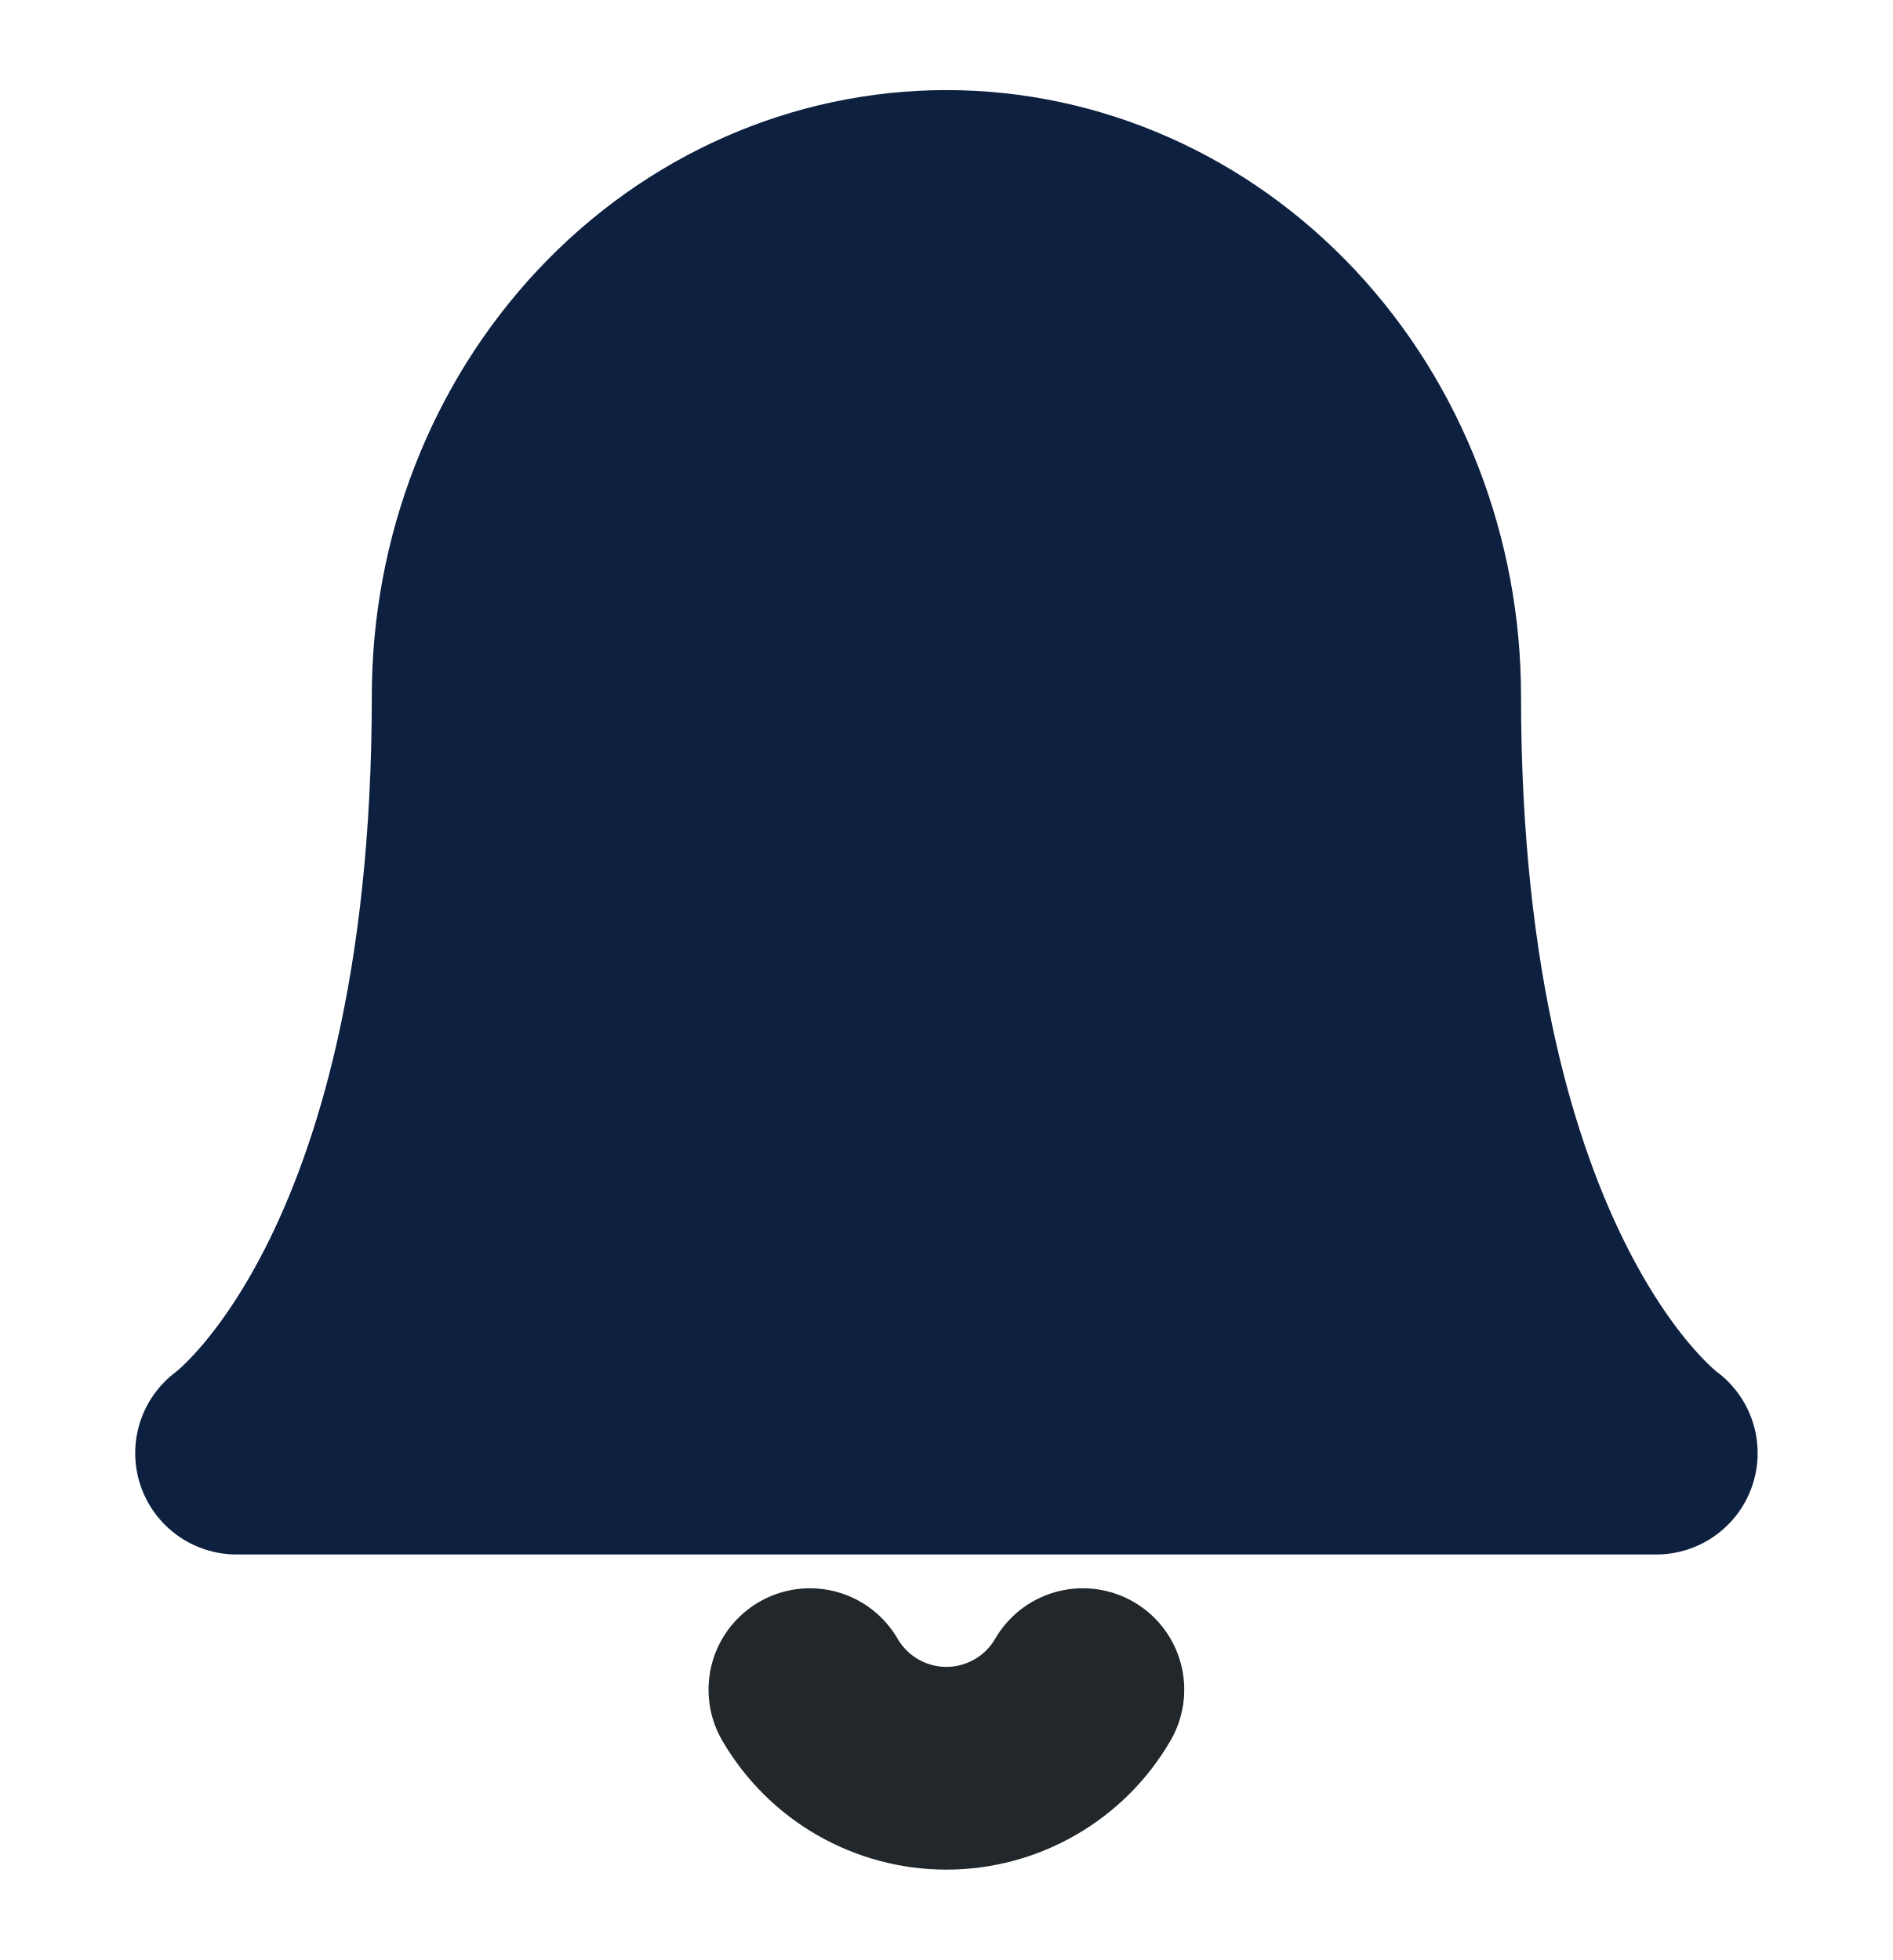
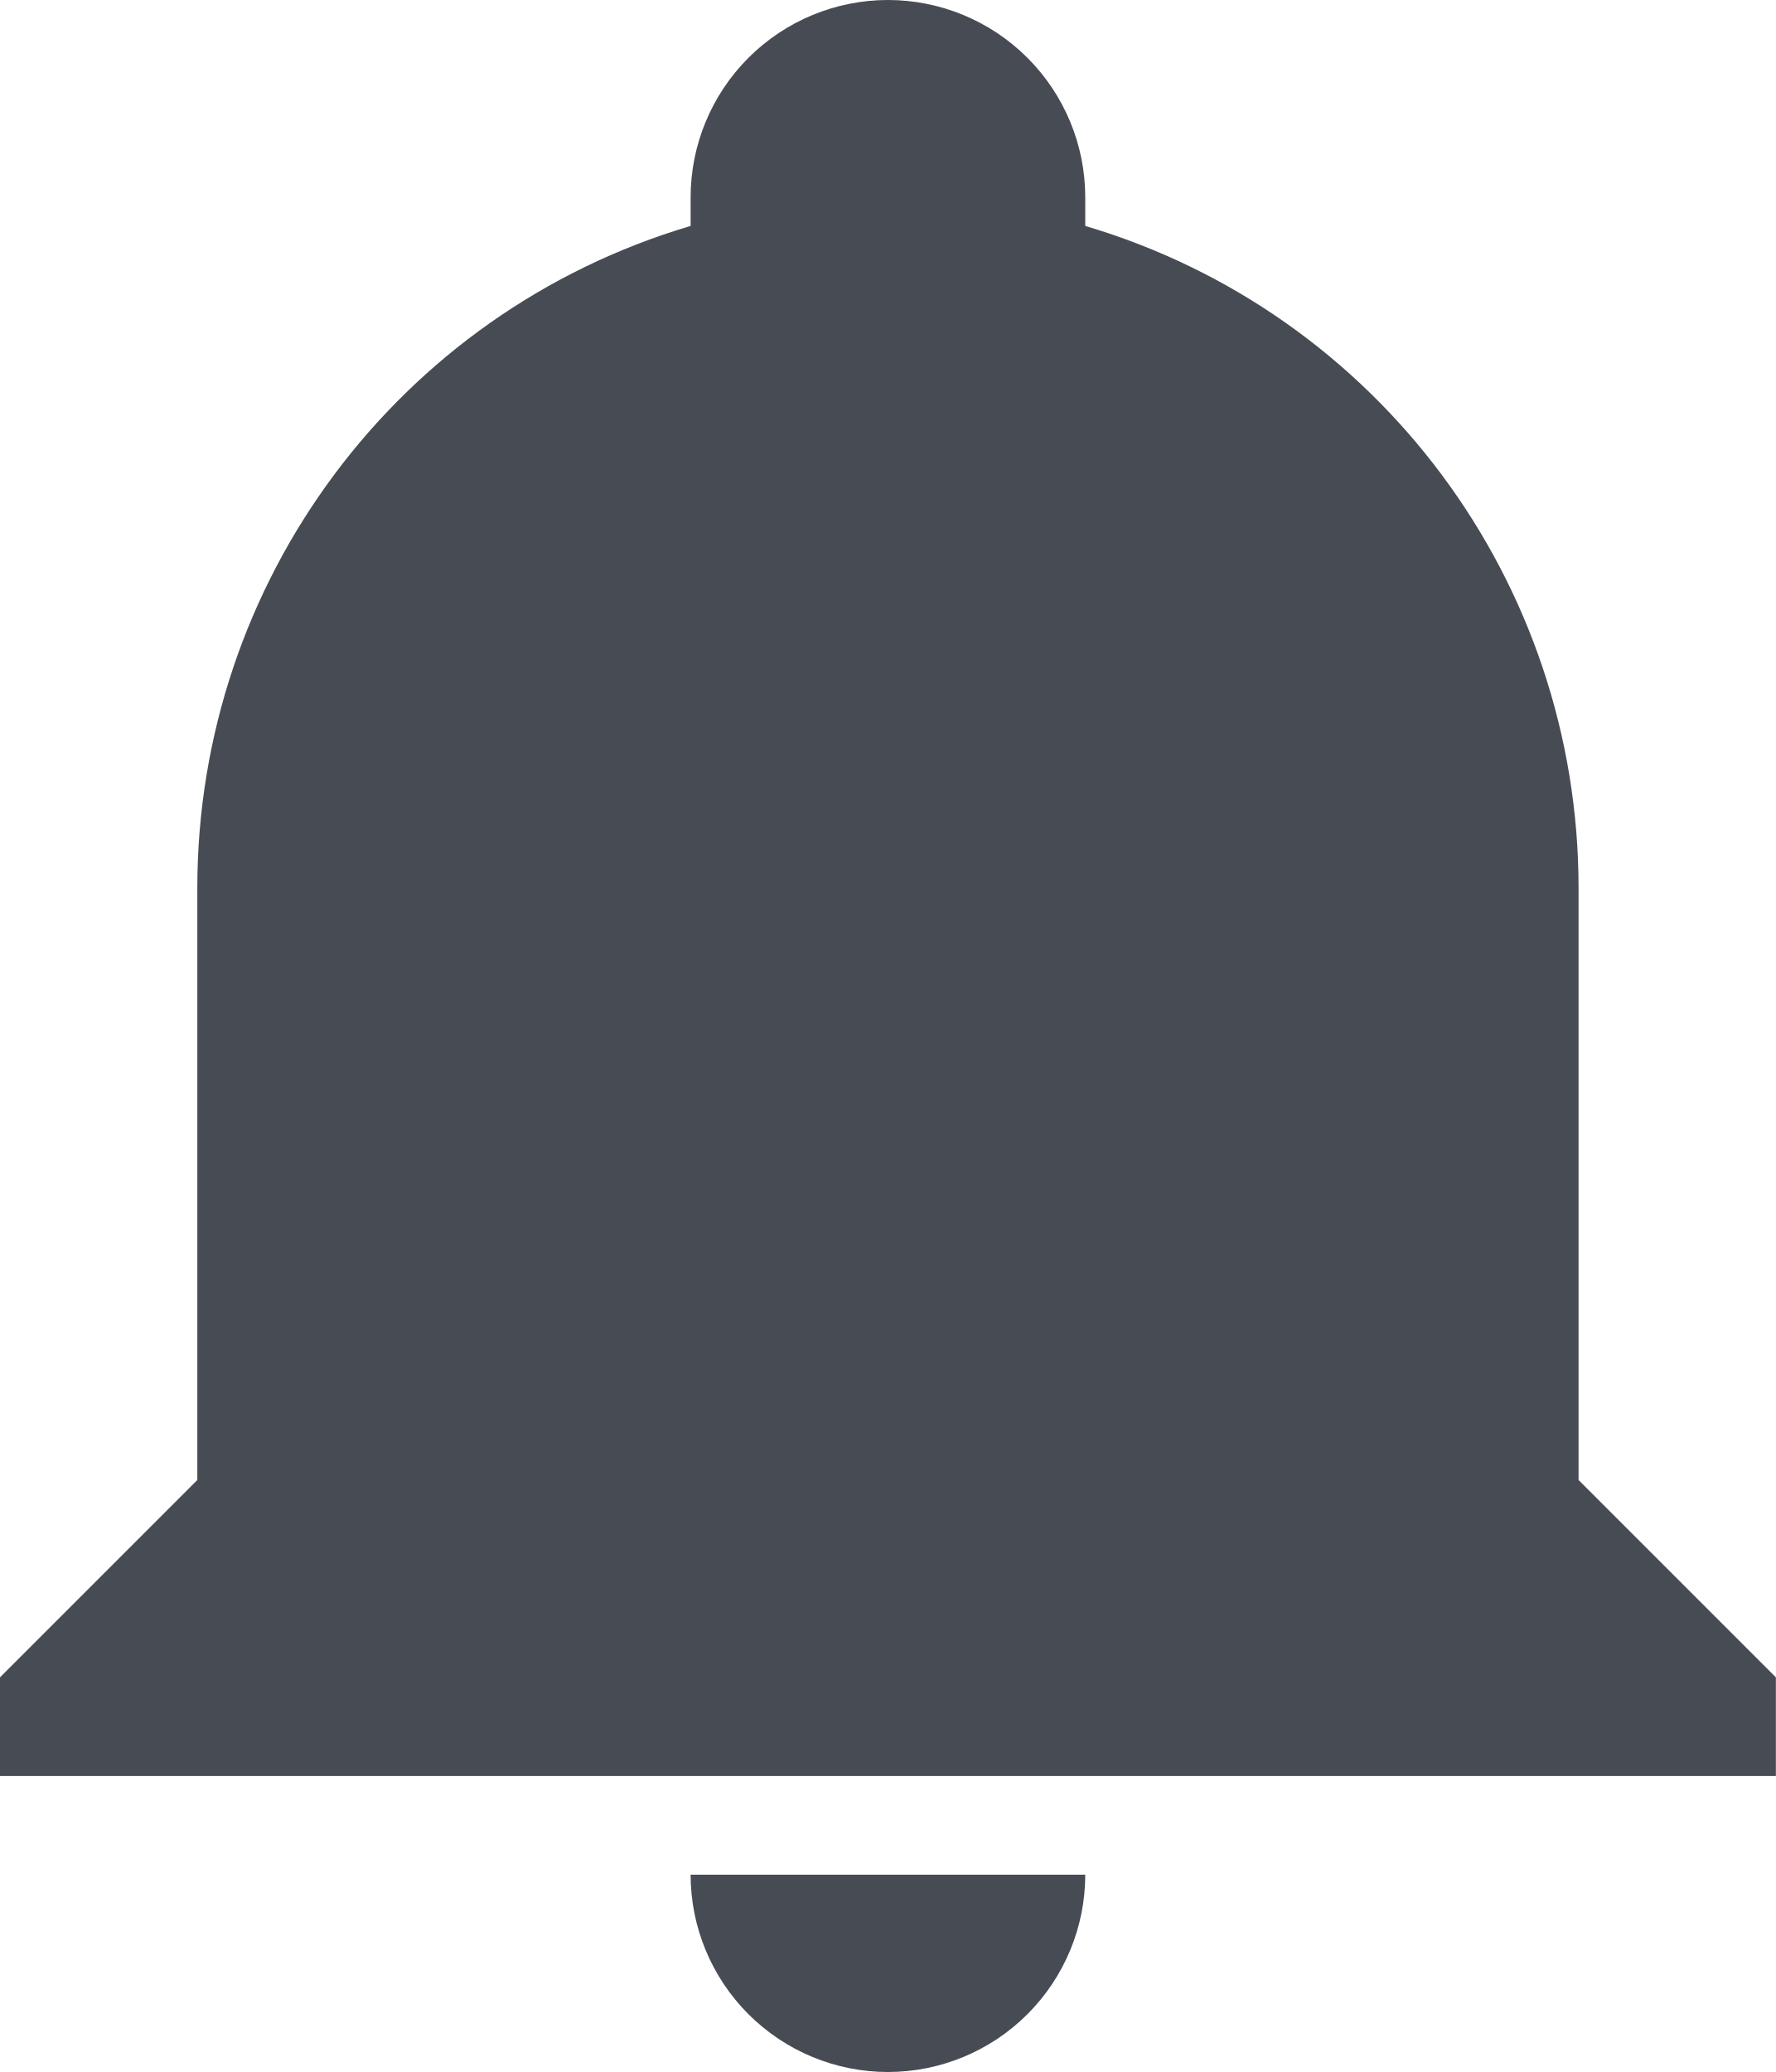
- <svg xmlns="http://www.w3.org/2000/svg" width="28" height="29" viewBox="0 0 28 29" fill="none">
-   <path d="M21 10.3C21 8.319 20.262 6.42 18.95 5.02C17.637 3.62 15.857 2.833 14 2.833C12.143 2.833 10.363 3.62 9.05 5.02C7.737 6.42 7 8.319 7 10.3C7 19.011 3.5 21.5 3.5 21.5H24.5C24.5 21.5 21 19.011 21 10.3Z" fill="#0D2040" stroke="#0D2040" stroke-width="3" stroke-linecap="round" stroke-linejoin="round" />
-   <path d="M16.018 25C15.813 25.354 15.519 25.647 15.164 25.851C14.81 26.055 14.409 26.163 14 26.163C13.591 26.163 13.189 26.055 12.835 25.851C12.481 25.647 12.187 25.354 11.981 25" fill="#D9D9D9" />
-   <path d="M16.018 25C15.813 25.354 15.519 25.647 15.164 25.851C14.81 26.055 14.409 26.163 14 26.163C13.591 26.163 13.189 26.055 12.835 25.851C12.481 25.647 12.187 25.354 11.981 25" stroke="#21272A" stroke-width="3" stroke-linecap="round" stroke-linejoin="round" />
+ <svg xmlns="http://www.w3.org/2000/svg" width="18" height="21" viewBox="0 0 18 21" fill="none">
+   <path d="M18 17V18H0V17L2 15V9C2 5.9 4.03 3.17 7 2.29C7 2.19 7 2.1 7 2C7 1.47 7.211 0.961 7.586 0.586C7.961 0.211 8.47 0 9 0C9.53 0 10.039 0.211 10.414 0.586C10.789 0.961 11 1.47 11 2C11 2.1 11 2.19 11 2.29C13.97 3.17 16 5.9 16 9V15L18 17ZM11 19C11 19.53 10.789 20.039 10.414 20.414C10.039 20.789 9.53 21 9 21C8.47 21 7.961 20.789 7.586 20.414C7.211 20.039 7 19.53 7 19" fill="#474B54" />
</svg>
